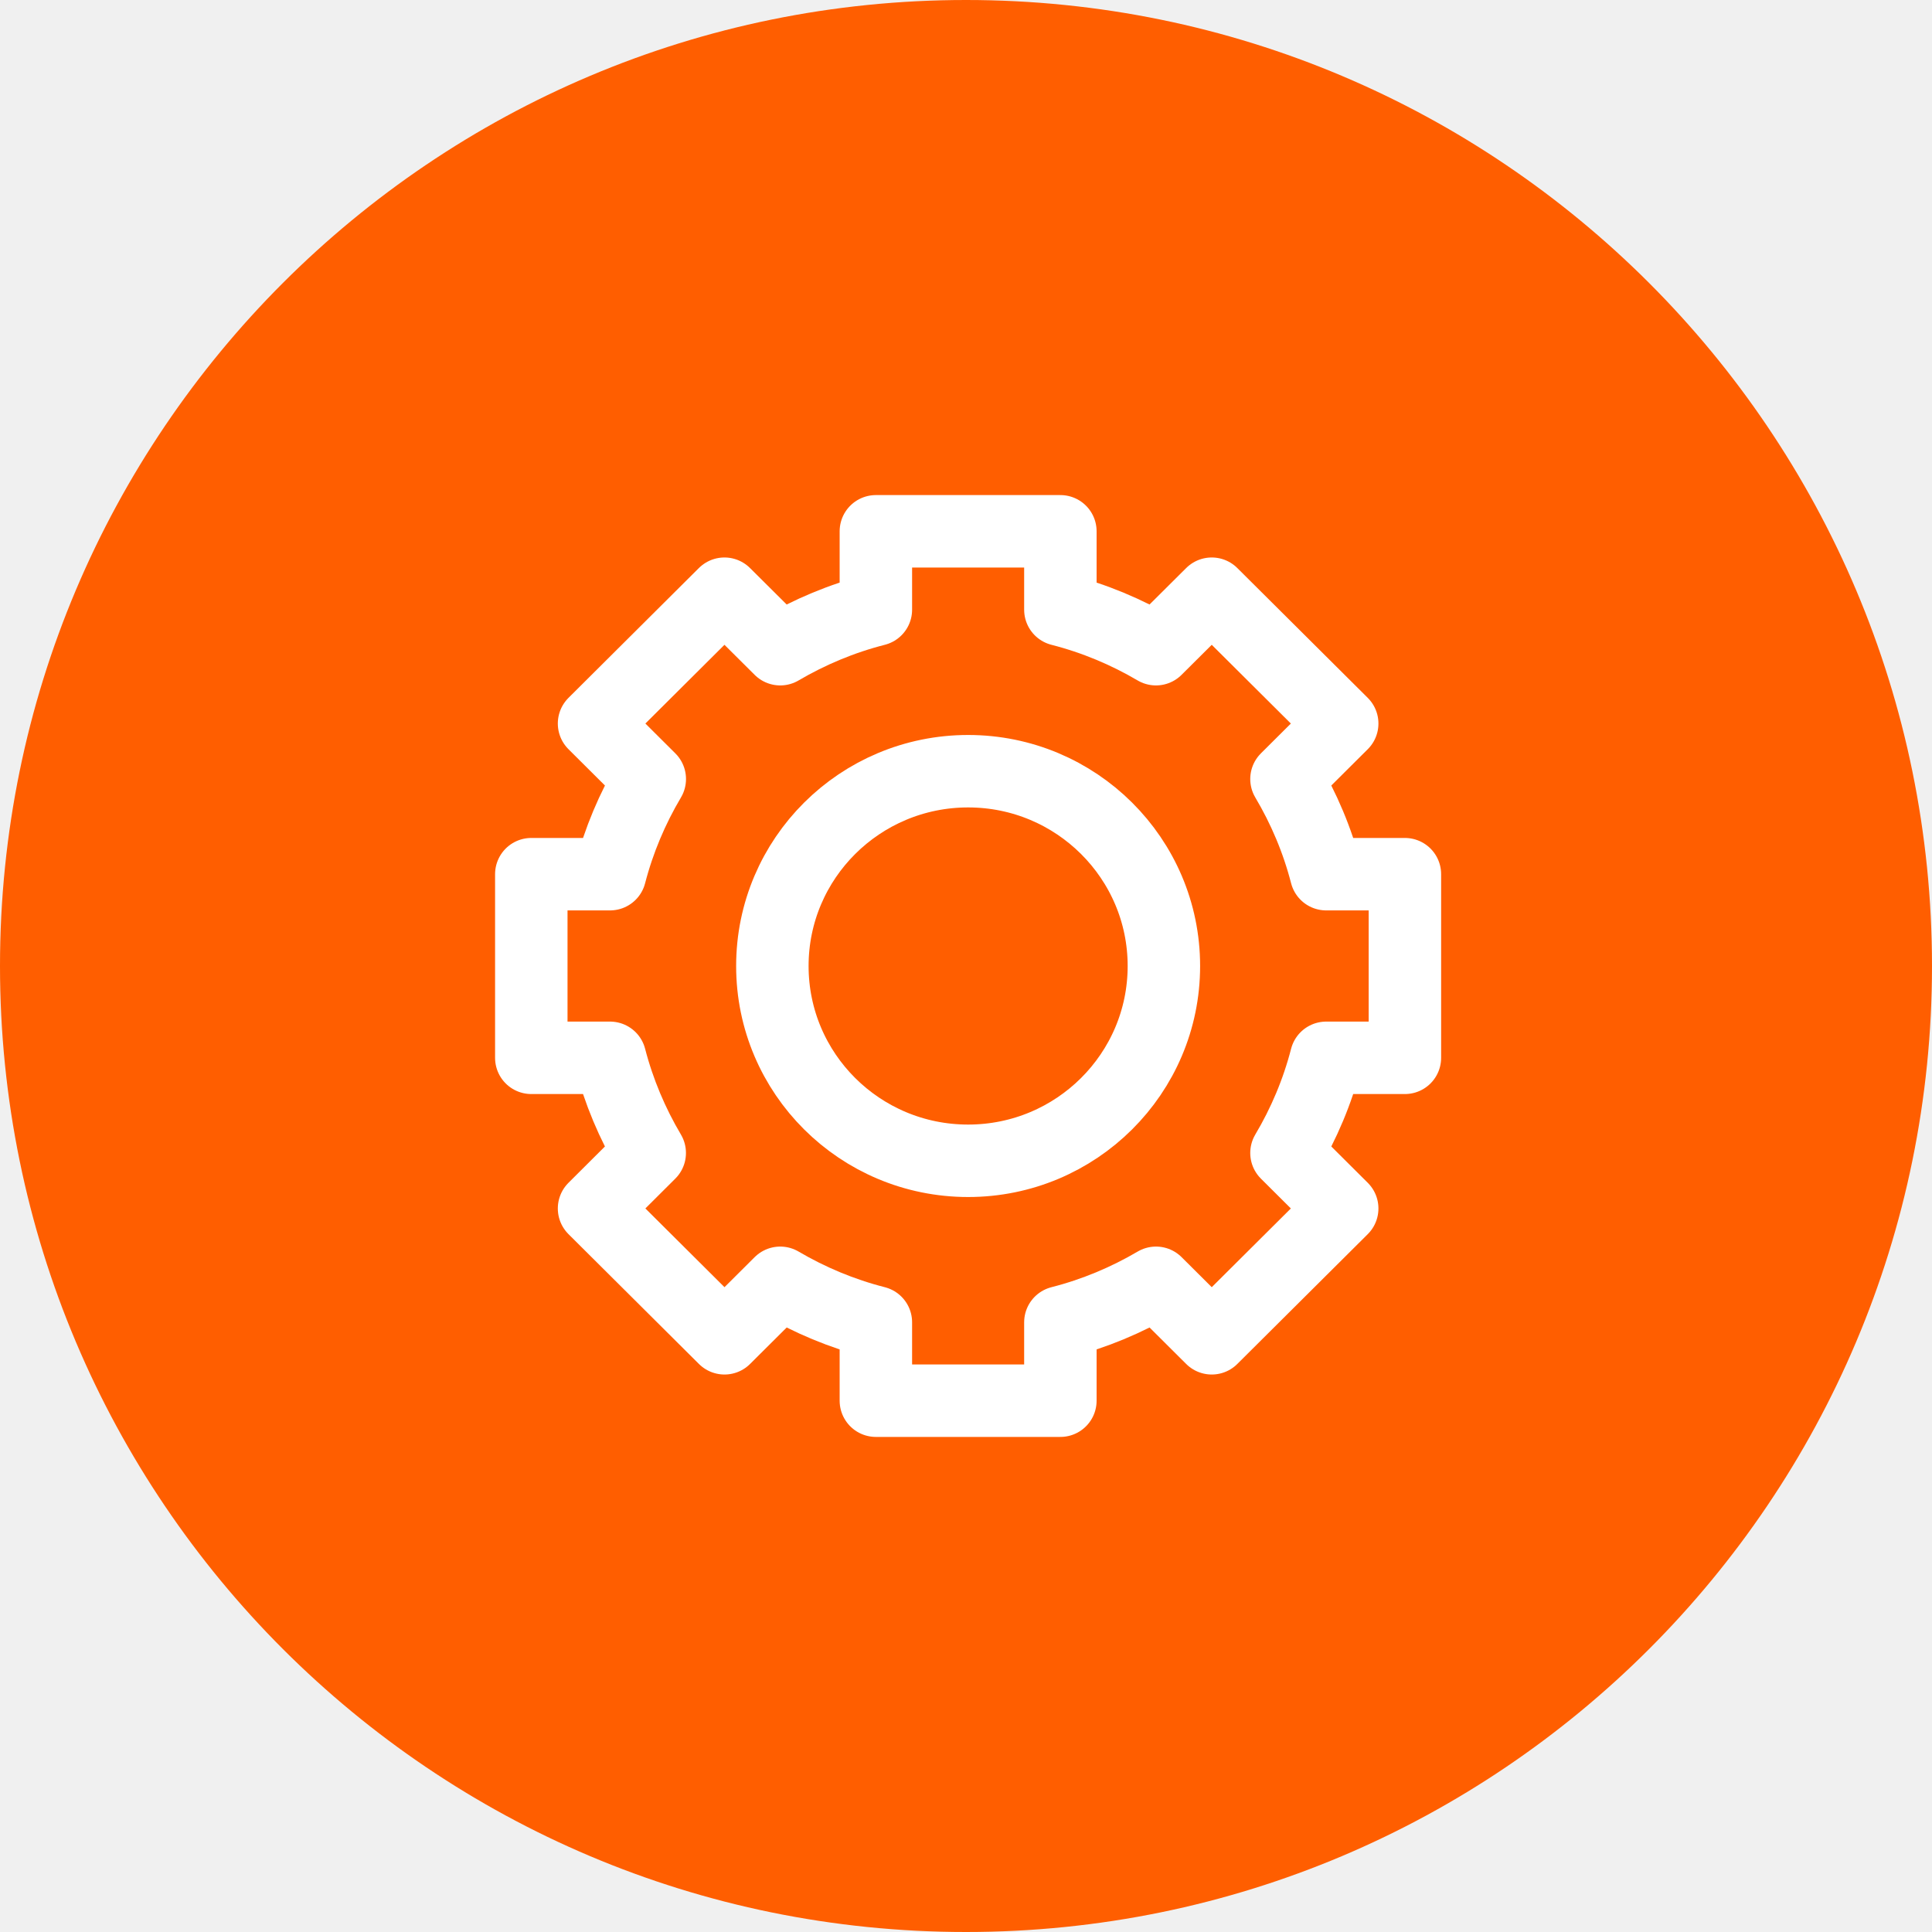
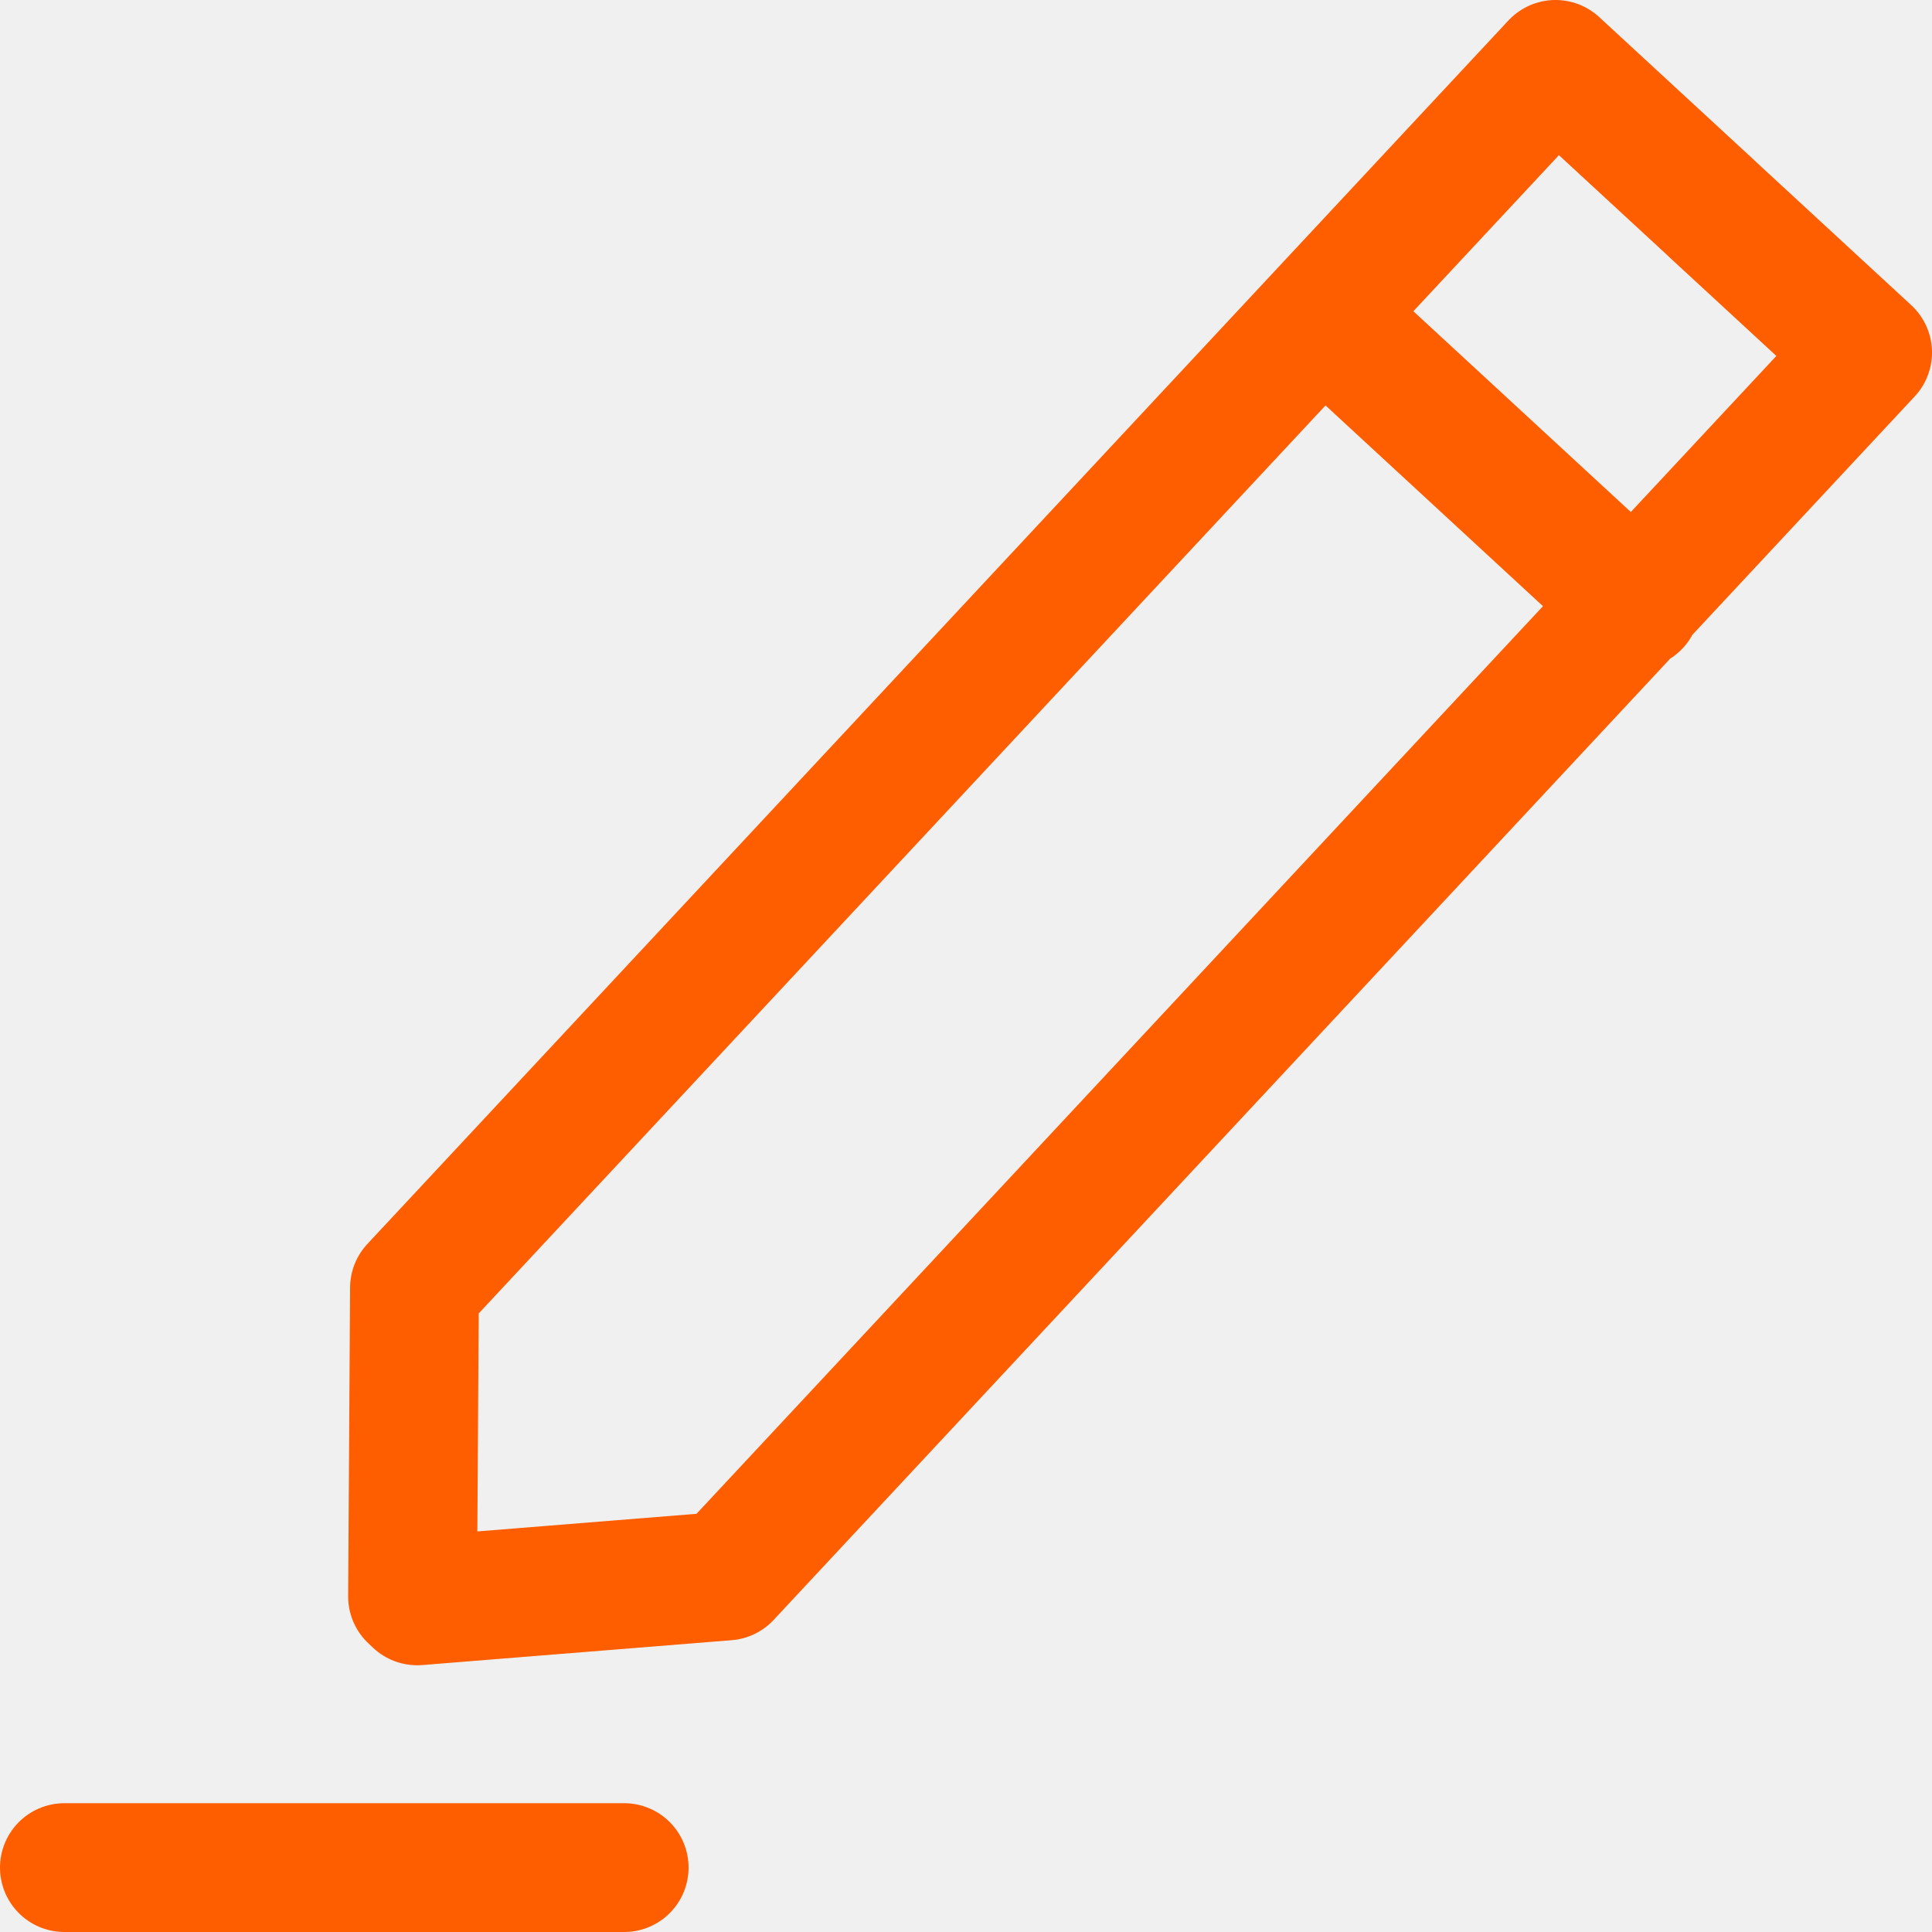
- <svg xmlns="http://www.w3.org/2000/svg" width="40px" height="40px" viewBox="0 0 40 40" version="1.1">
+ <svg xmlns="http://www.w3.org/2000/svg" width="15px" height="15px" viewBox="0 0 15 15" version="1.1">
  <defs />
-   <g id="Symbols" stroke="none" stroke-width="1" fill="none" fill-rule="evenodd">
-     <g id="options_clic">
-       <path d="M20,40 C31.046,40 40,31.046 40,20 C40,8.954 31.046,0 20,0 C8.954,0 0,8.954 0,20 C0,31.046 8.954,40 20,40 Z" fill="#FF5E00" />
-       <path d="M29.087,21.901 L29.087,18.099 L27.457,18.099 C27.276,17.398 26.996,16.737 26.635,16.129 L27.789,14.98 L25.088,12.292 L23.933,13.441 C23.323,13.082 22.658,12.803 21.954,12.623 L21.954,11 L18.134,11 L18.134,12.623 C17.429,12.803 16.765,13.082 16.154,13.441 L14.999,12.292 L12.299,14.98 L13.453,16.129 C13.092,16.737 12.812,17.398 12.63,18.099 L11,18.099 L11,21.901 L12.63,21.901 C12.812,22.602 13.092,23.263 13.452,23.871 L12.299,25.02 L15,27.708 L16.154,26.559 C16.765,26.918 17.429,27.197 18.134,27.377 L18.134,29 L21.954,29 L21.954,27.377 C22.659,27.197 23.323,26.918 23.934,26.559 L25.088,27.708 L27.789,25.02 L26.635,23.871 C26.996,23.263 27.276,22.602 27.457,21.901 L29.087,21.901 L29.087,21.901 Z M15.991,20 C15.991,22.228 17.805,24.033 20.044,24.033 C22.282,24.033 24.097,22.228 24.097,20 C24.097,17.773 22.282,15.967 20.044,15.967 C17.805,15.967 15.991,17.773 15.991,20 L15.991,20 Z" stroke="#FFFFFF" stroke-width="1.5" stroke-linecap="round" stroke-linejoin="round" />
+   <g id="Symbols" stroke="none" stroke-width="1" fill="none" fill-rule="evenodd" stroke-linecap="round" stroke-linejoin="round">
+     <g id="settings_edit_default" stroke="#FF5E00">
+       <path d="M3.239,12.429 L5.641,12.236 L14.5,2.737 L13.306,1.635 L13.27,1.601 L12.077,0.5 L3.218,9.999 L3.203,12.395 L3.239,12.429 L3.239,12.429 Z M10.265,2.443 L12.7,4.691 L10.265,2.443 Z M0.5,14.5 L4.846,14.5 L0.5,14.5 Z" id="Imported-Layers-Copy" />
    </g>
  </g>
</svg>
